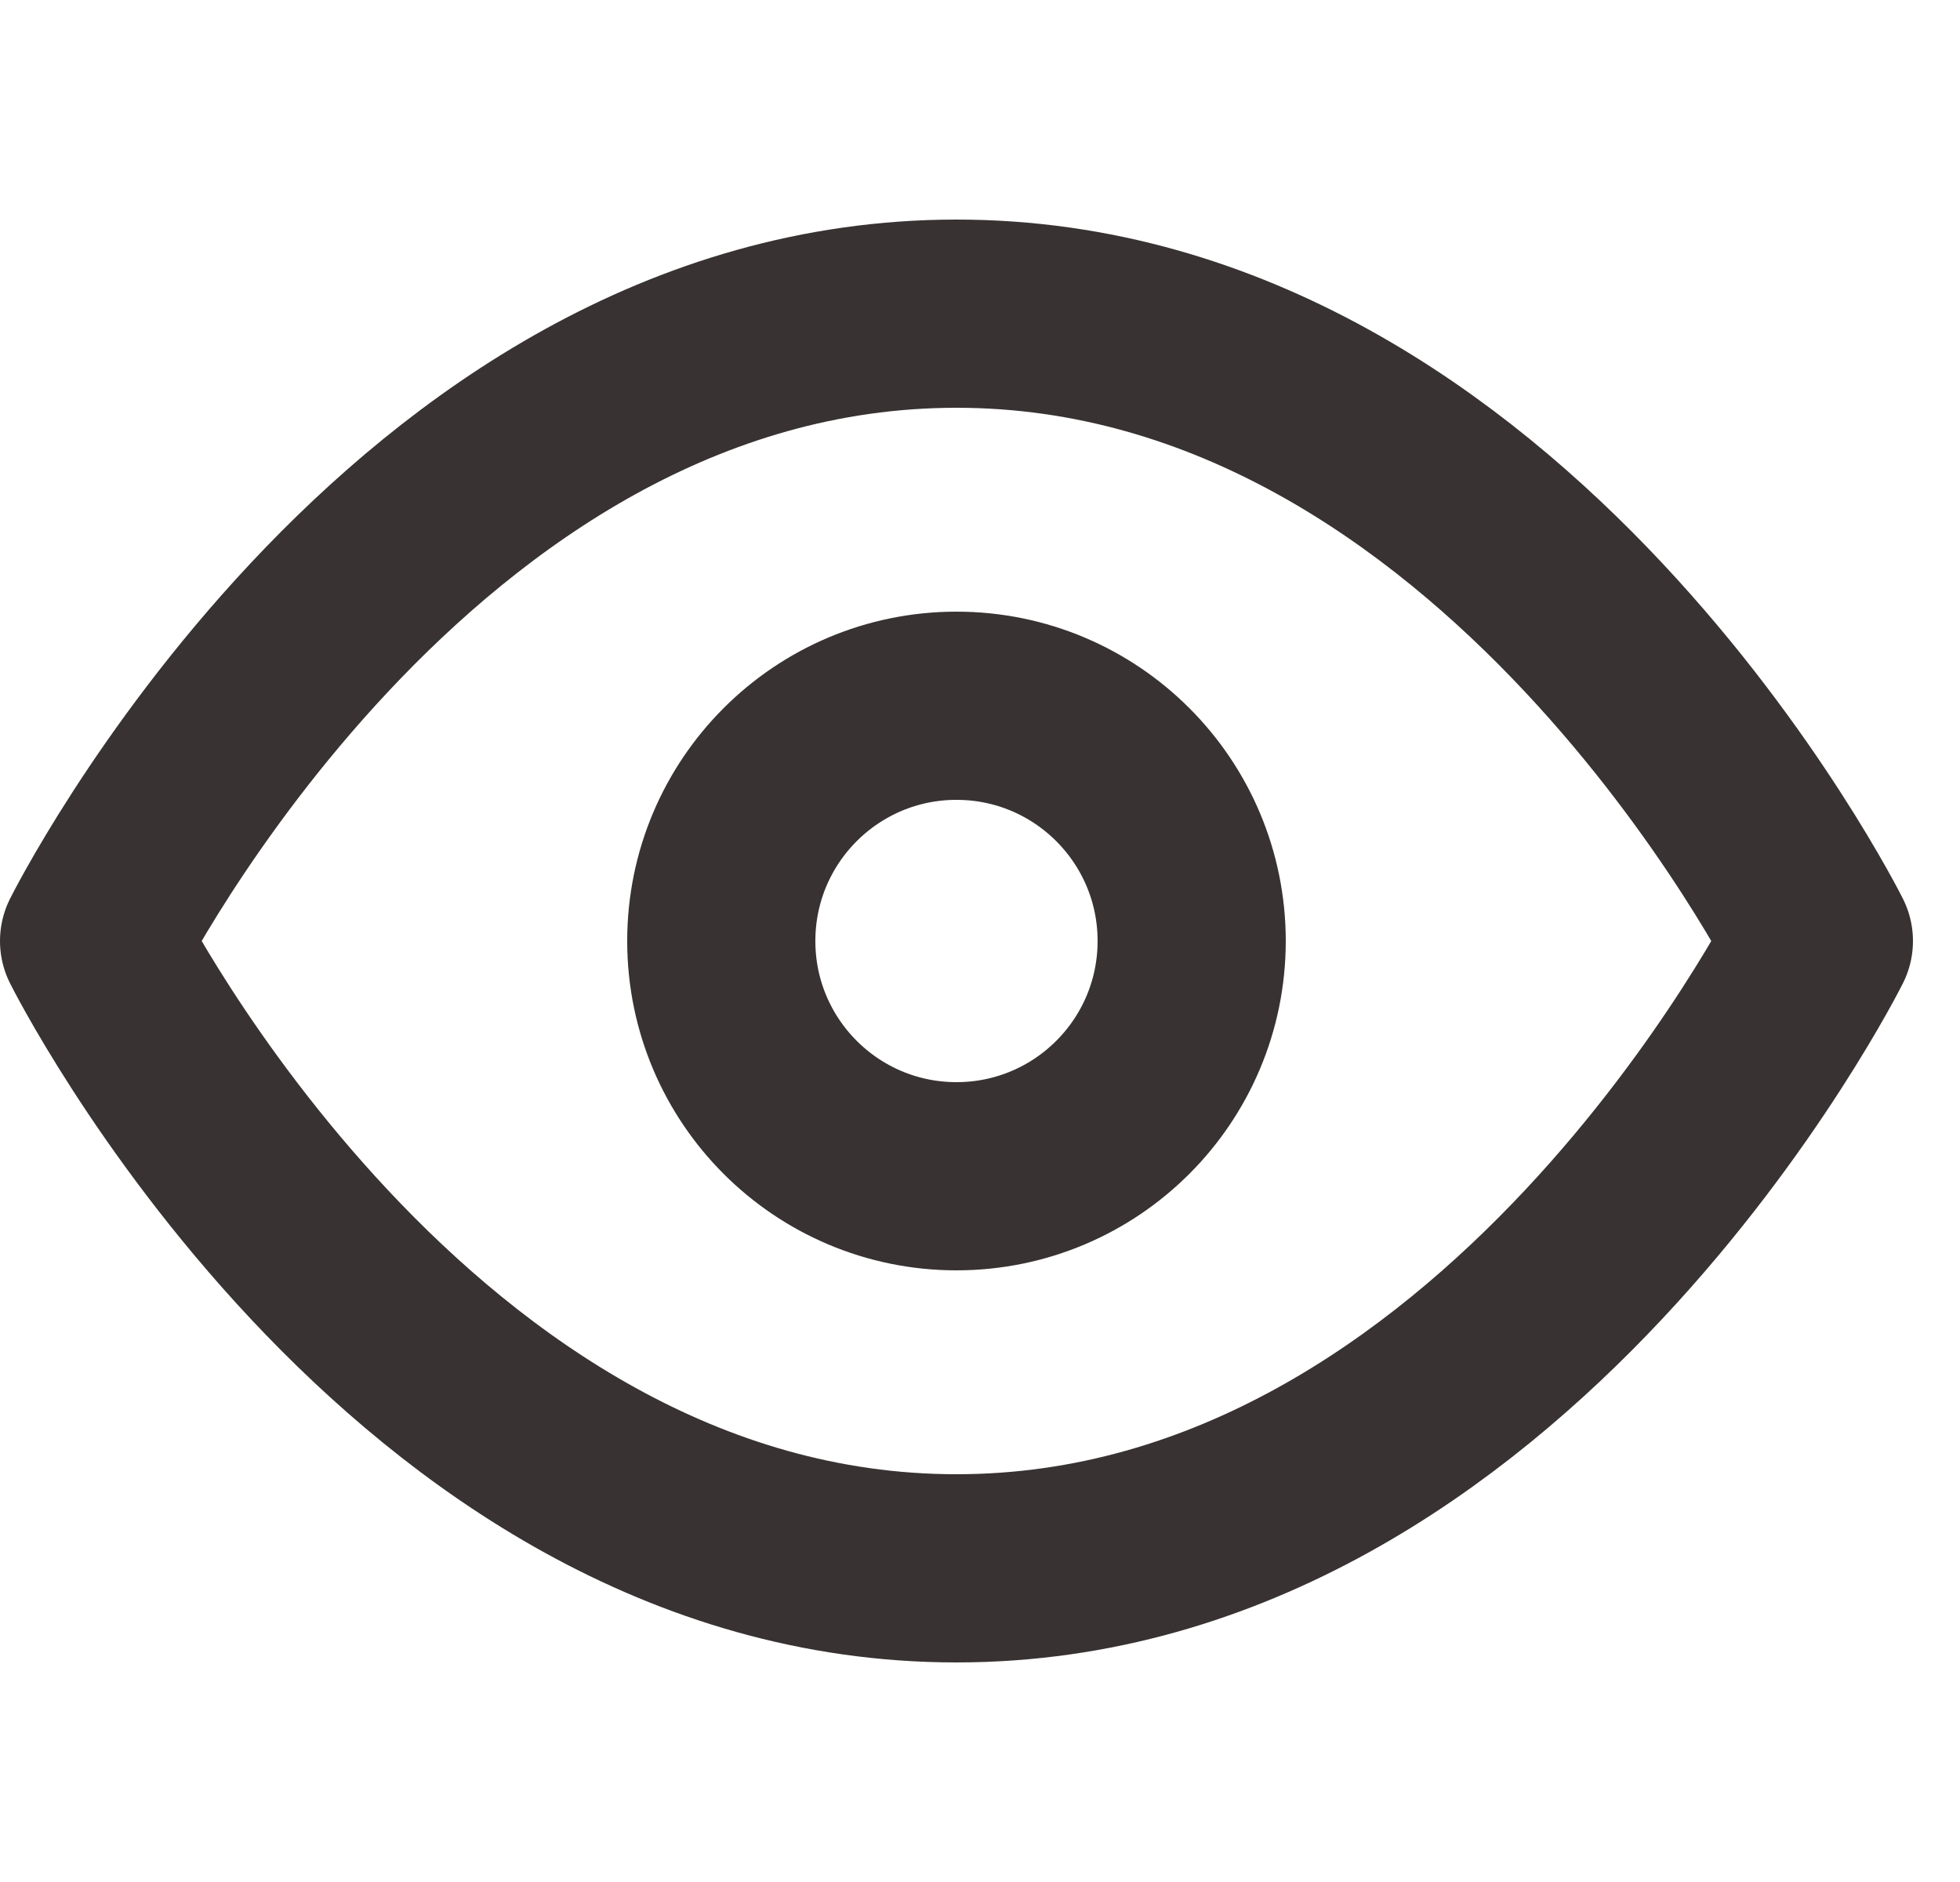
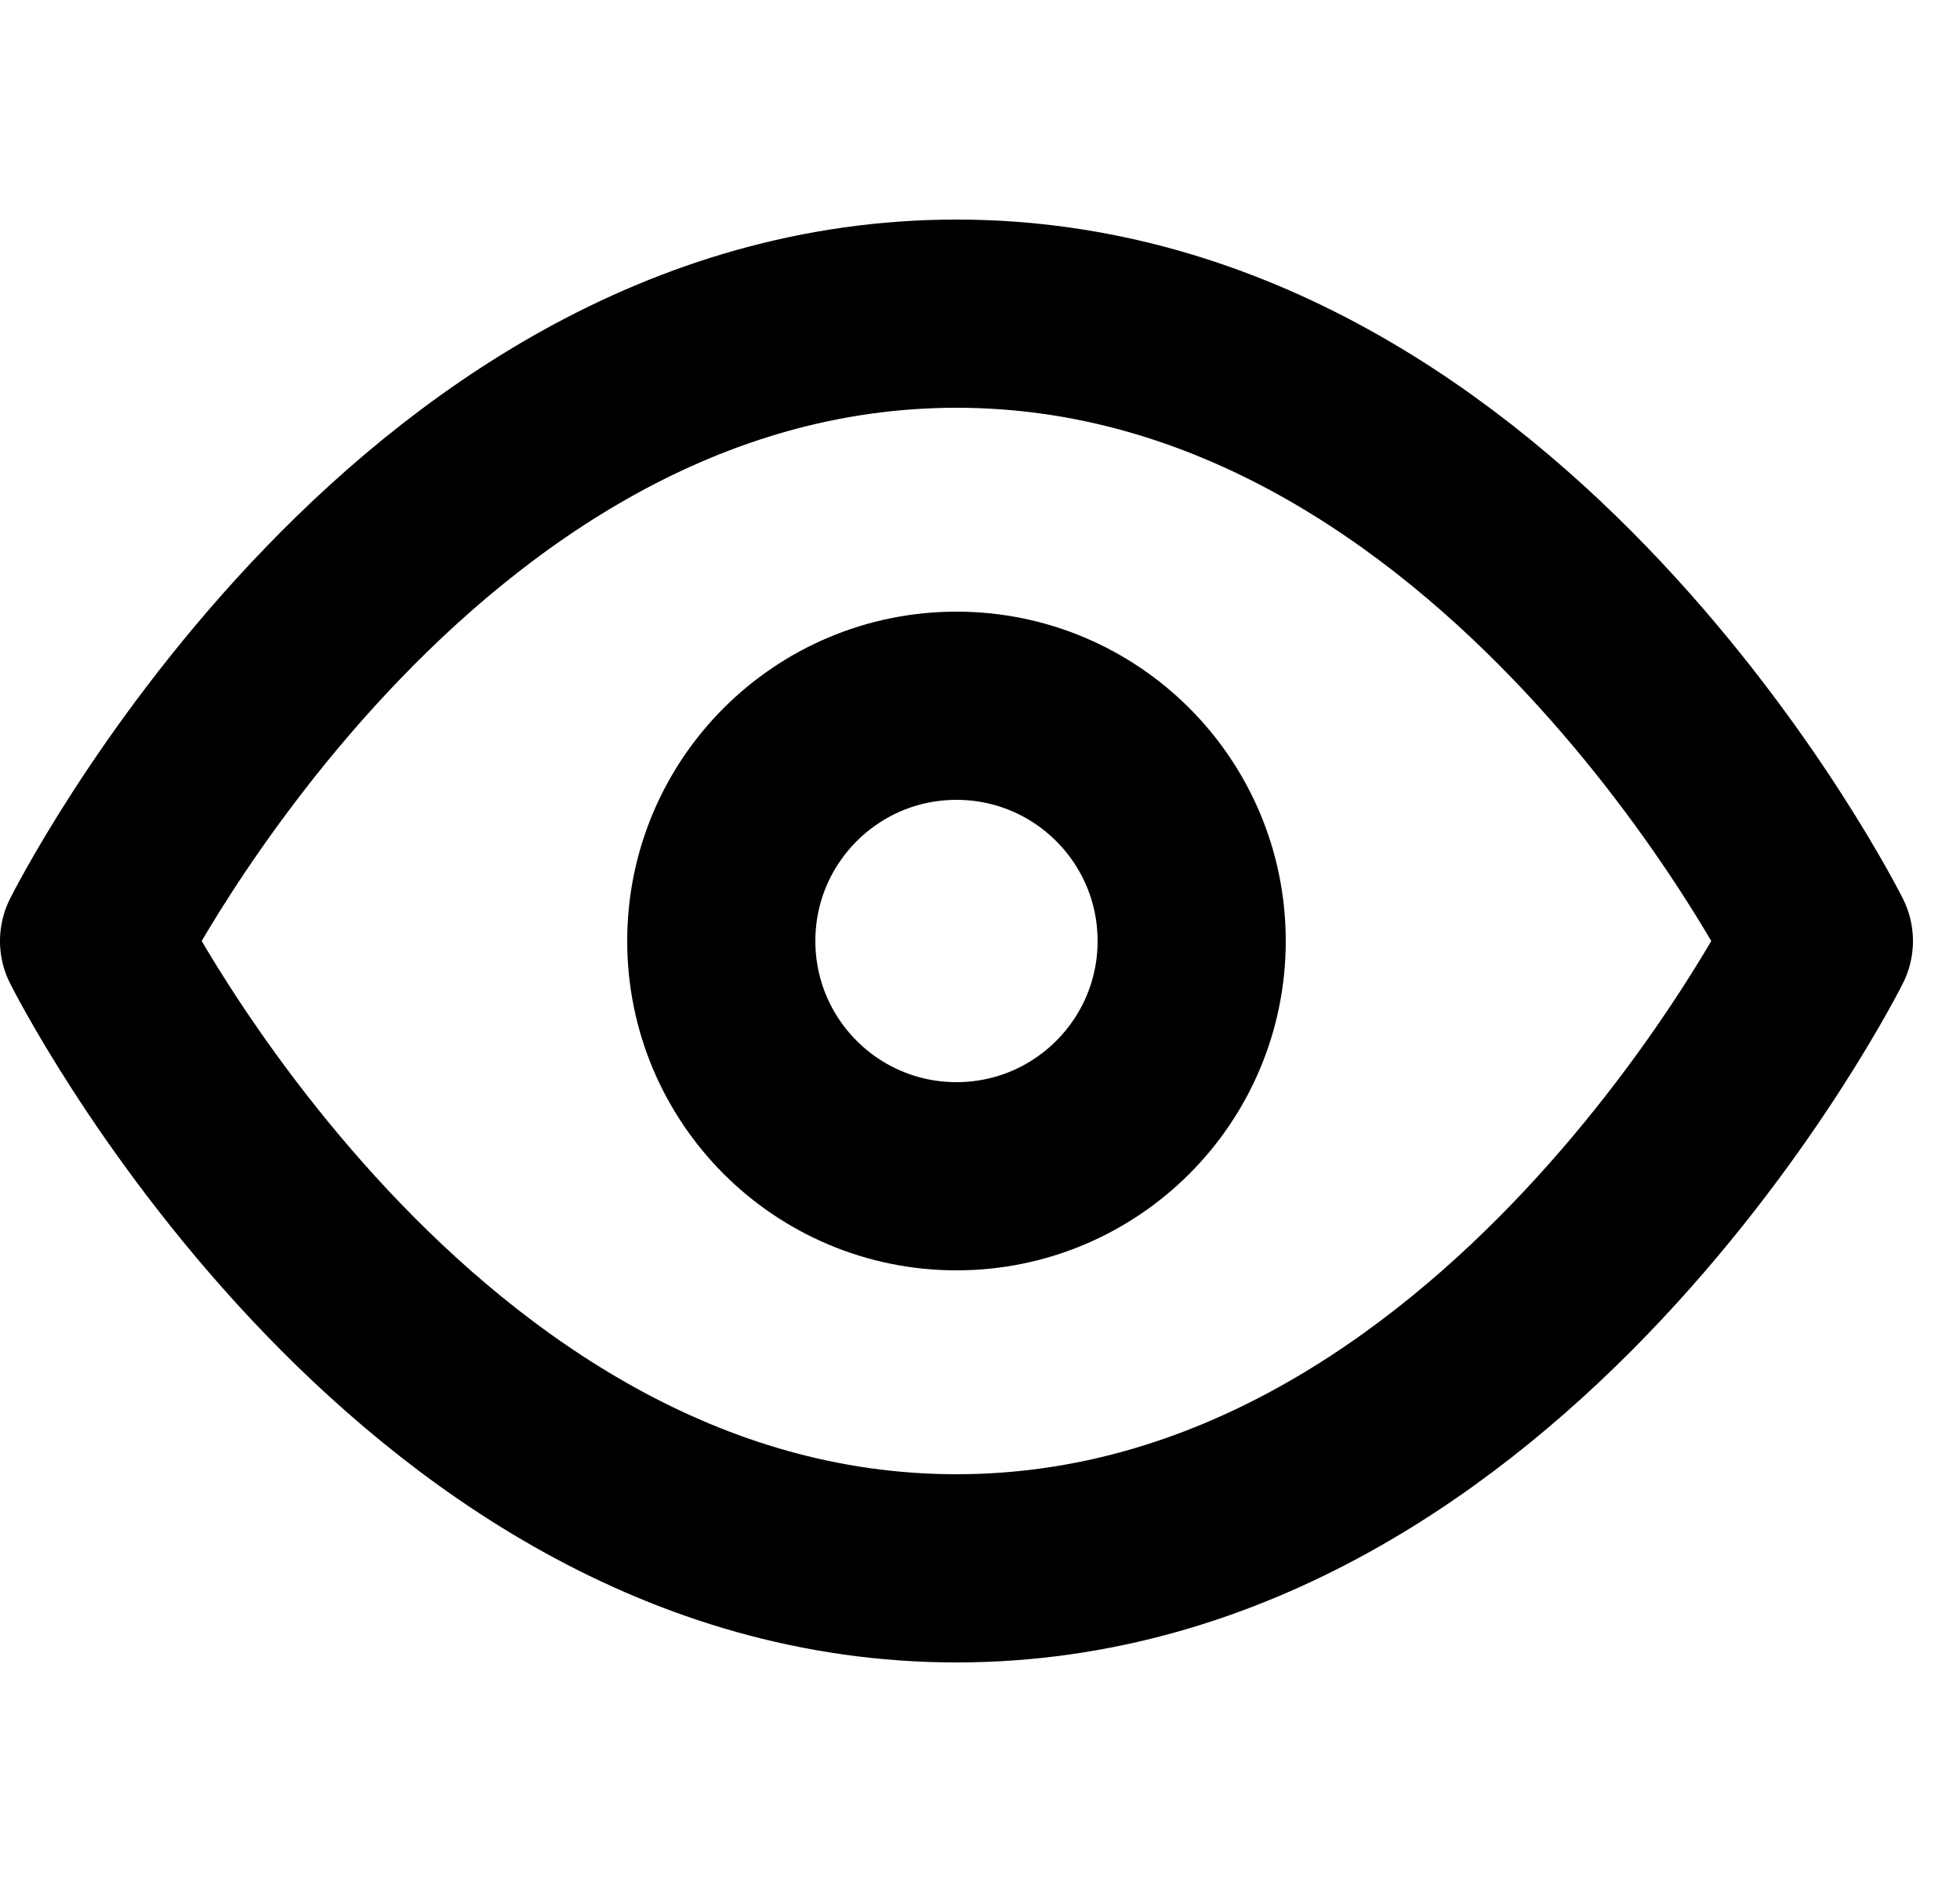
<svg xmlns="http://www.w3.org/2000/svg" width="25" height="24" viewBox="0 0 25 24" fill="none">
-   <path d="M1.2 12C1.2 12 5.2 4 12.2 4C19.2 4 23.2 12 23.2 12C23.2 12 19.2 20 12.2 20C5.2 20 1.2 12 1.2 12ZM15.2 12C15.2 13.657 13.857 15 12.2 15C10.543 15 9.2 13.657 9.2 12C9.2 10.343 10.543 9 12.2 9C13.857 9 15.2 10.343 15.2 12Z" stroke-width="2.4" stroke-linecap="round" stroke-linejoin="round" stroke="#383232" />
+   <path d="M1.2 12C1.2 12 5.2 4 12.2 4C19.2 4 23.2 12 23.2 12C23.2 12 19.2 20 12.2 20C5.2 20 1.2 12 1.2 12ZM15.2 12C15.2 13.657 13.857 15 12.2 15C10.543 15 9.2 13.657 9.2 12C9.2 10.343 10.543 9 12.2 9C13.857 9 15.2 10.343 15.2 12Z" stroke-width="2.4" stroke-linecap="round" stroke-linejoin="round" stroke="currentColor" />
</svg>
